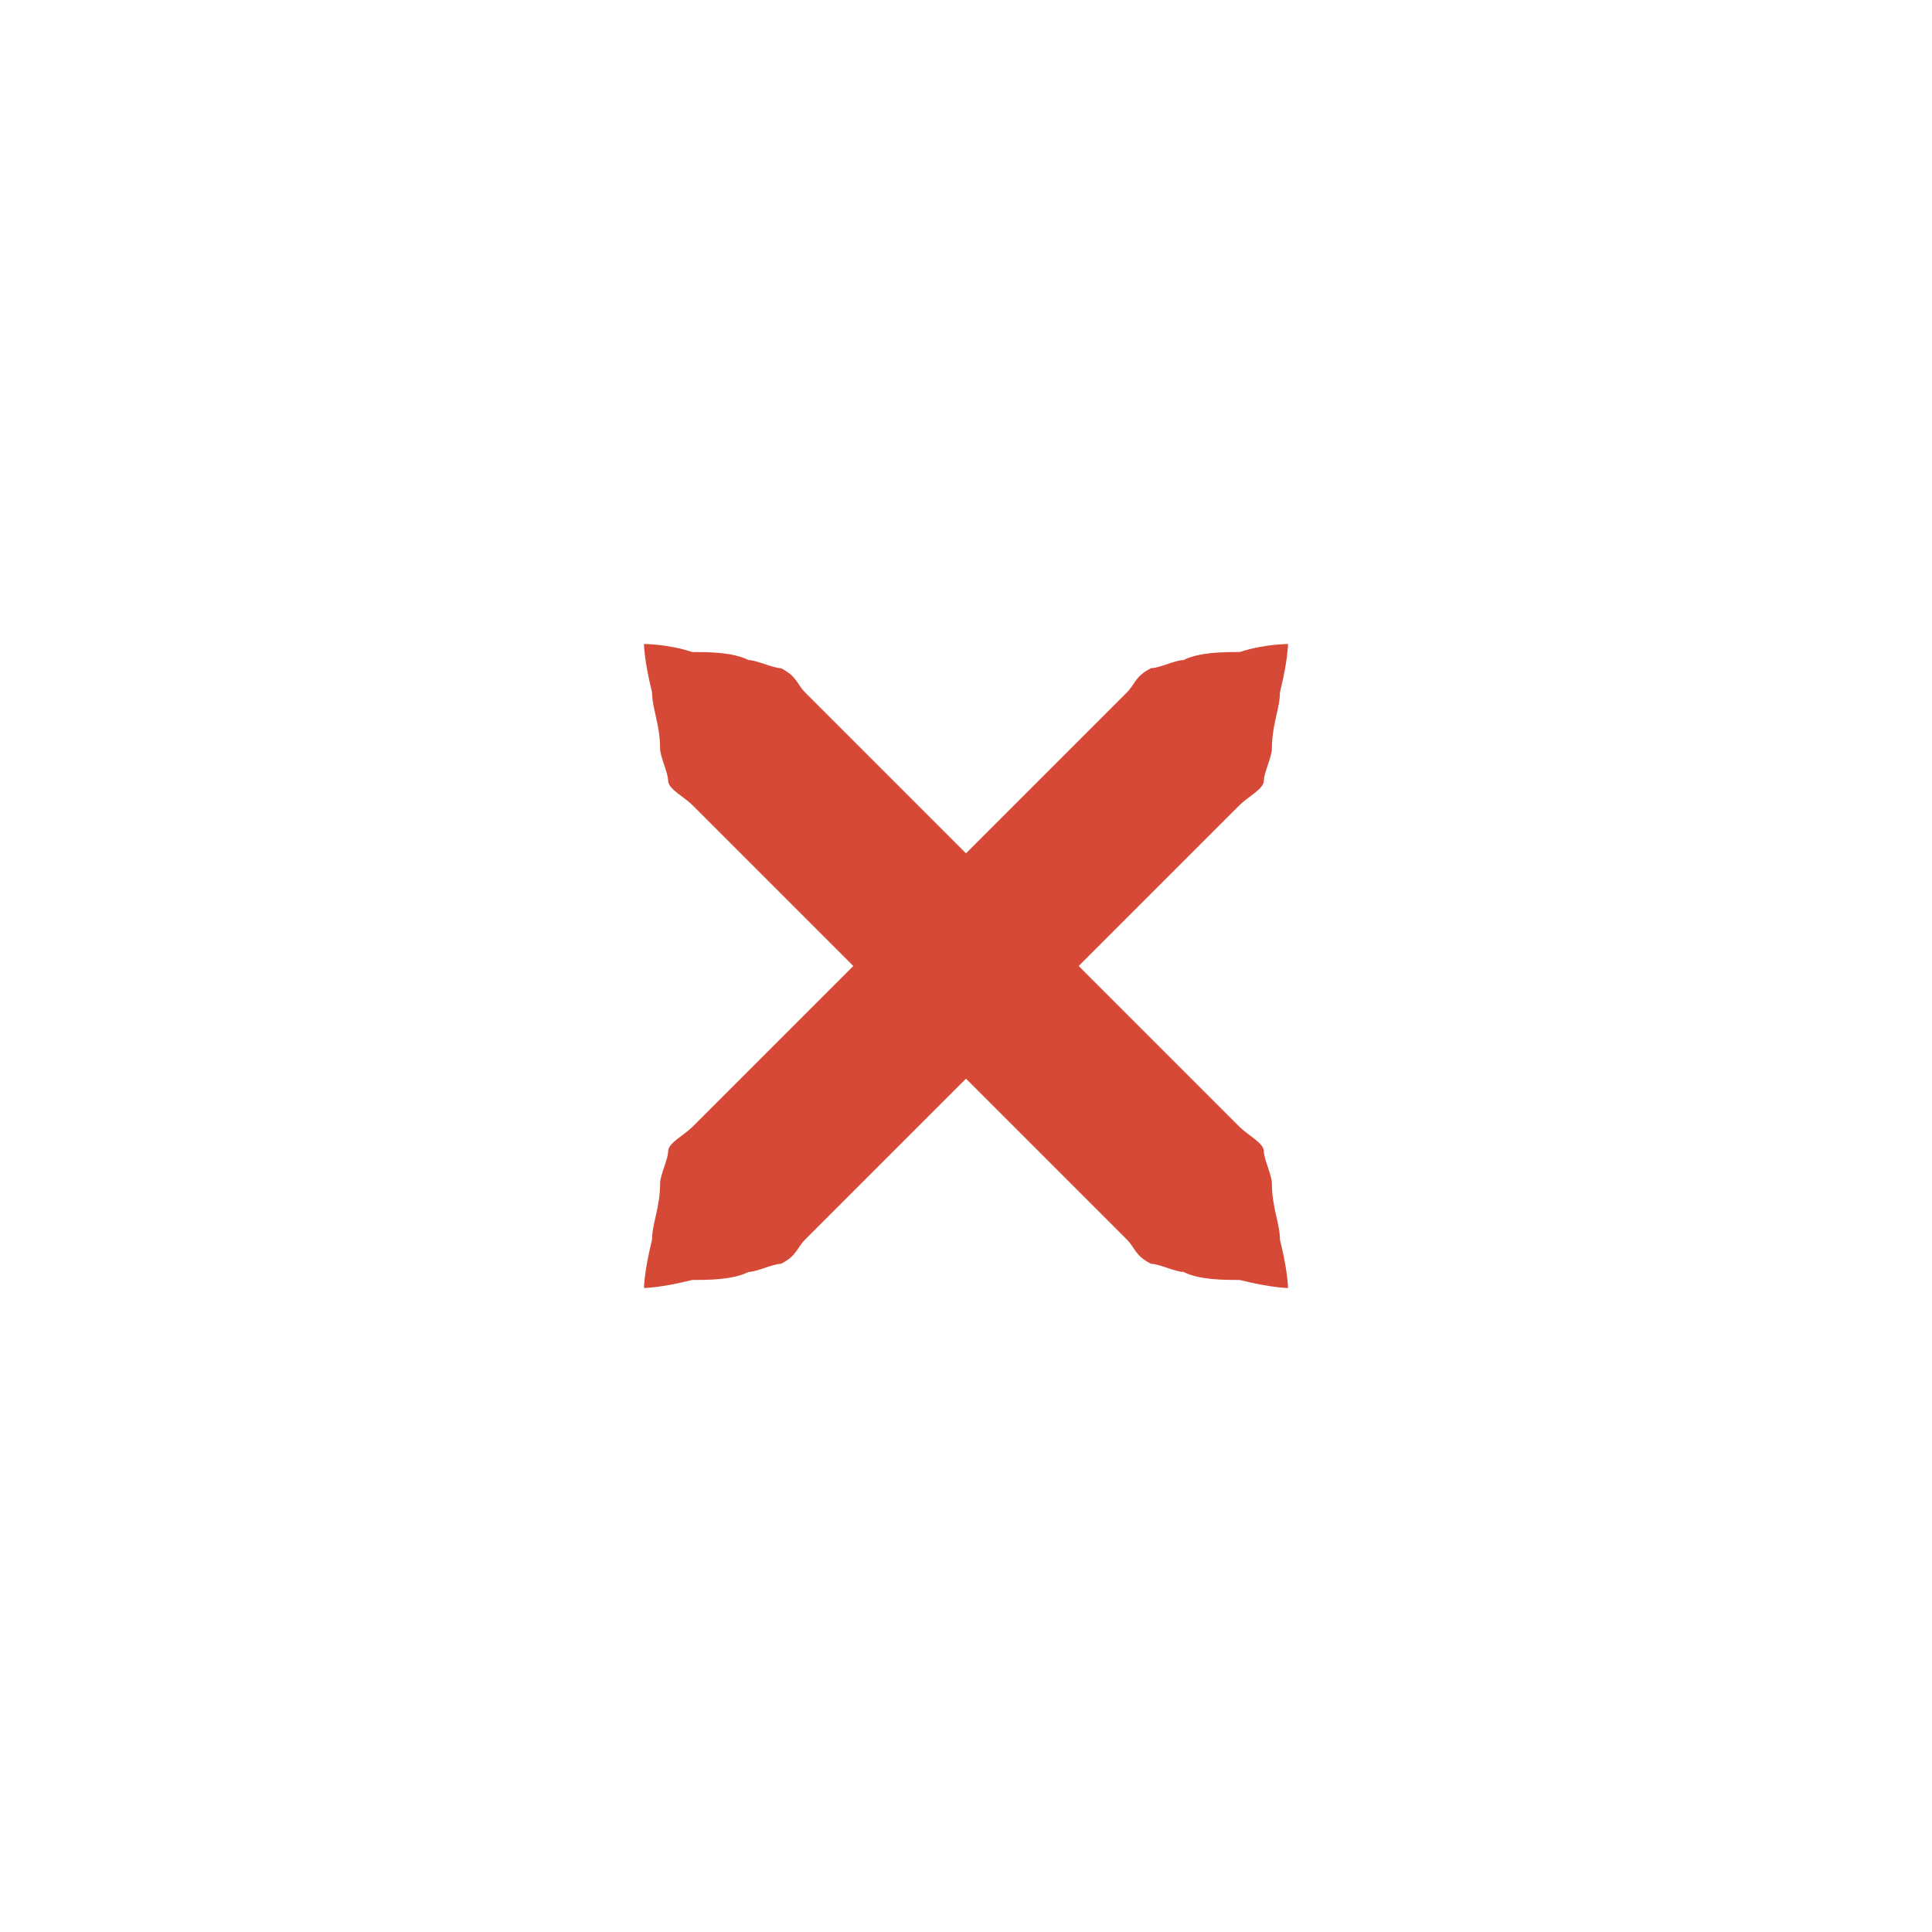
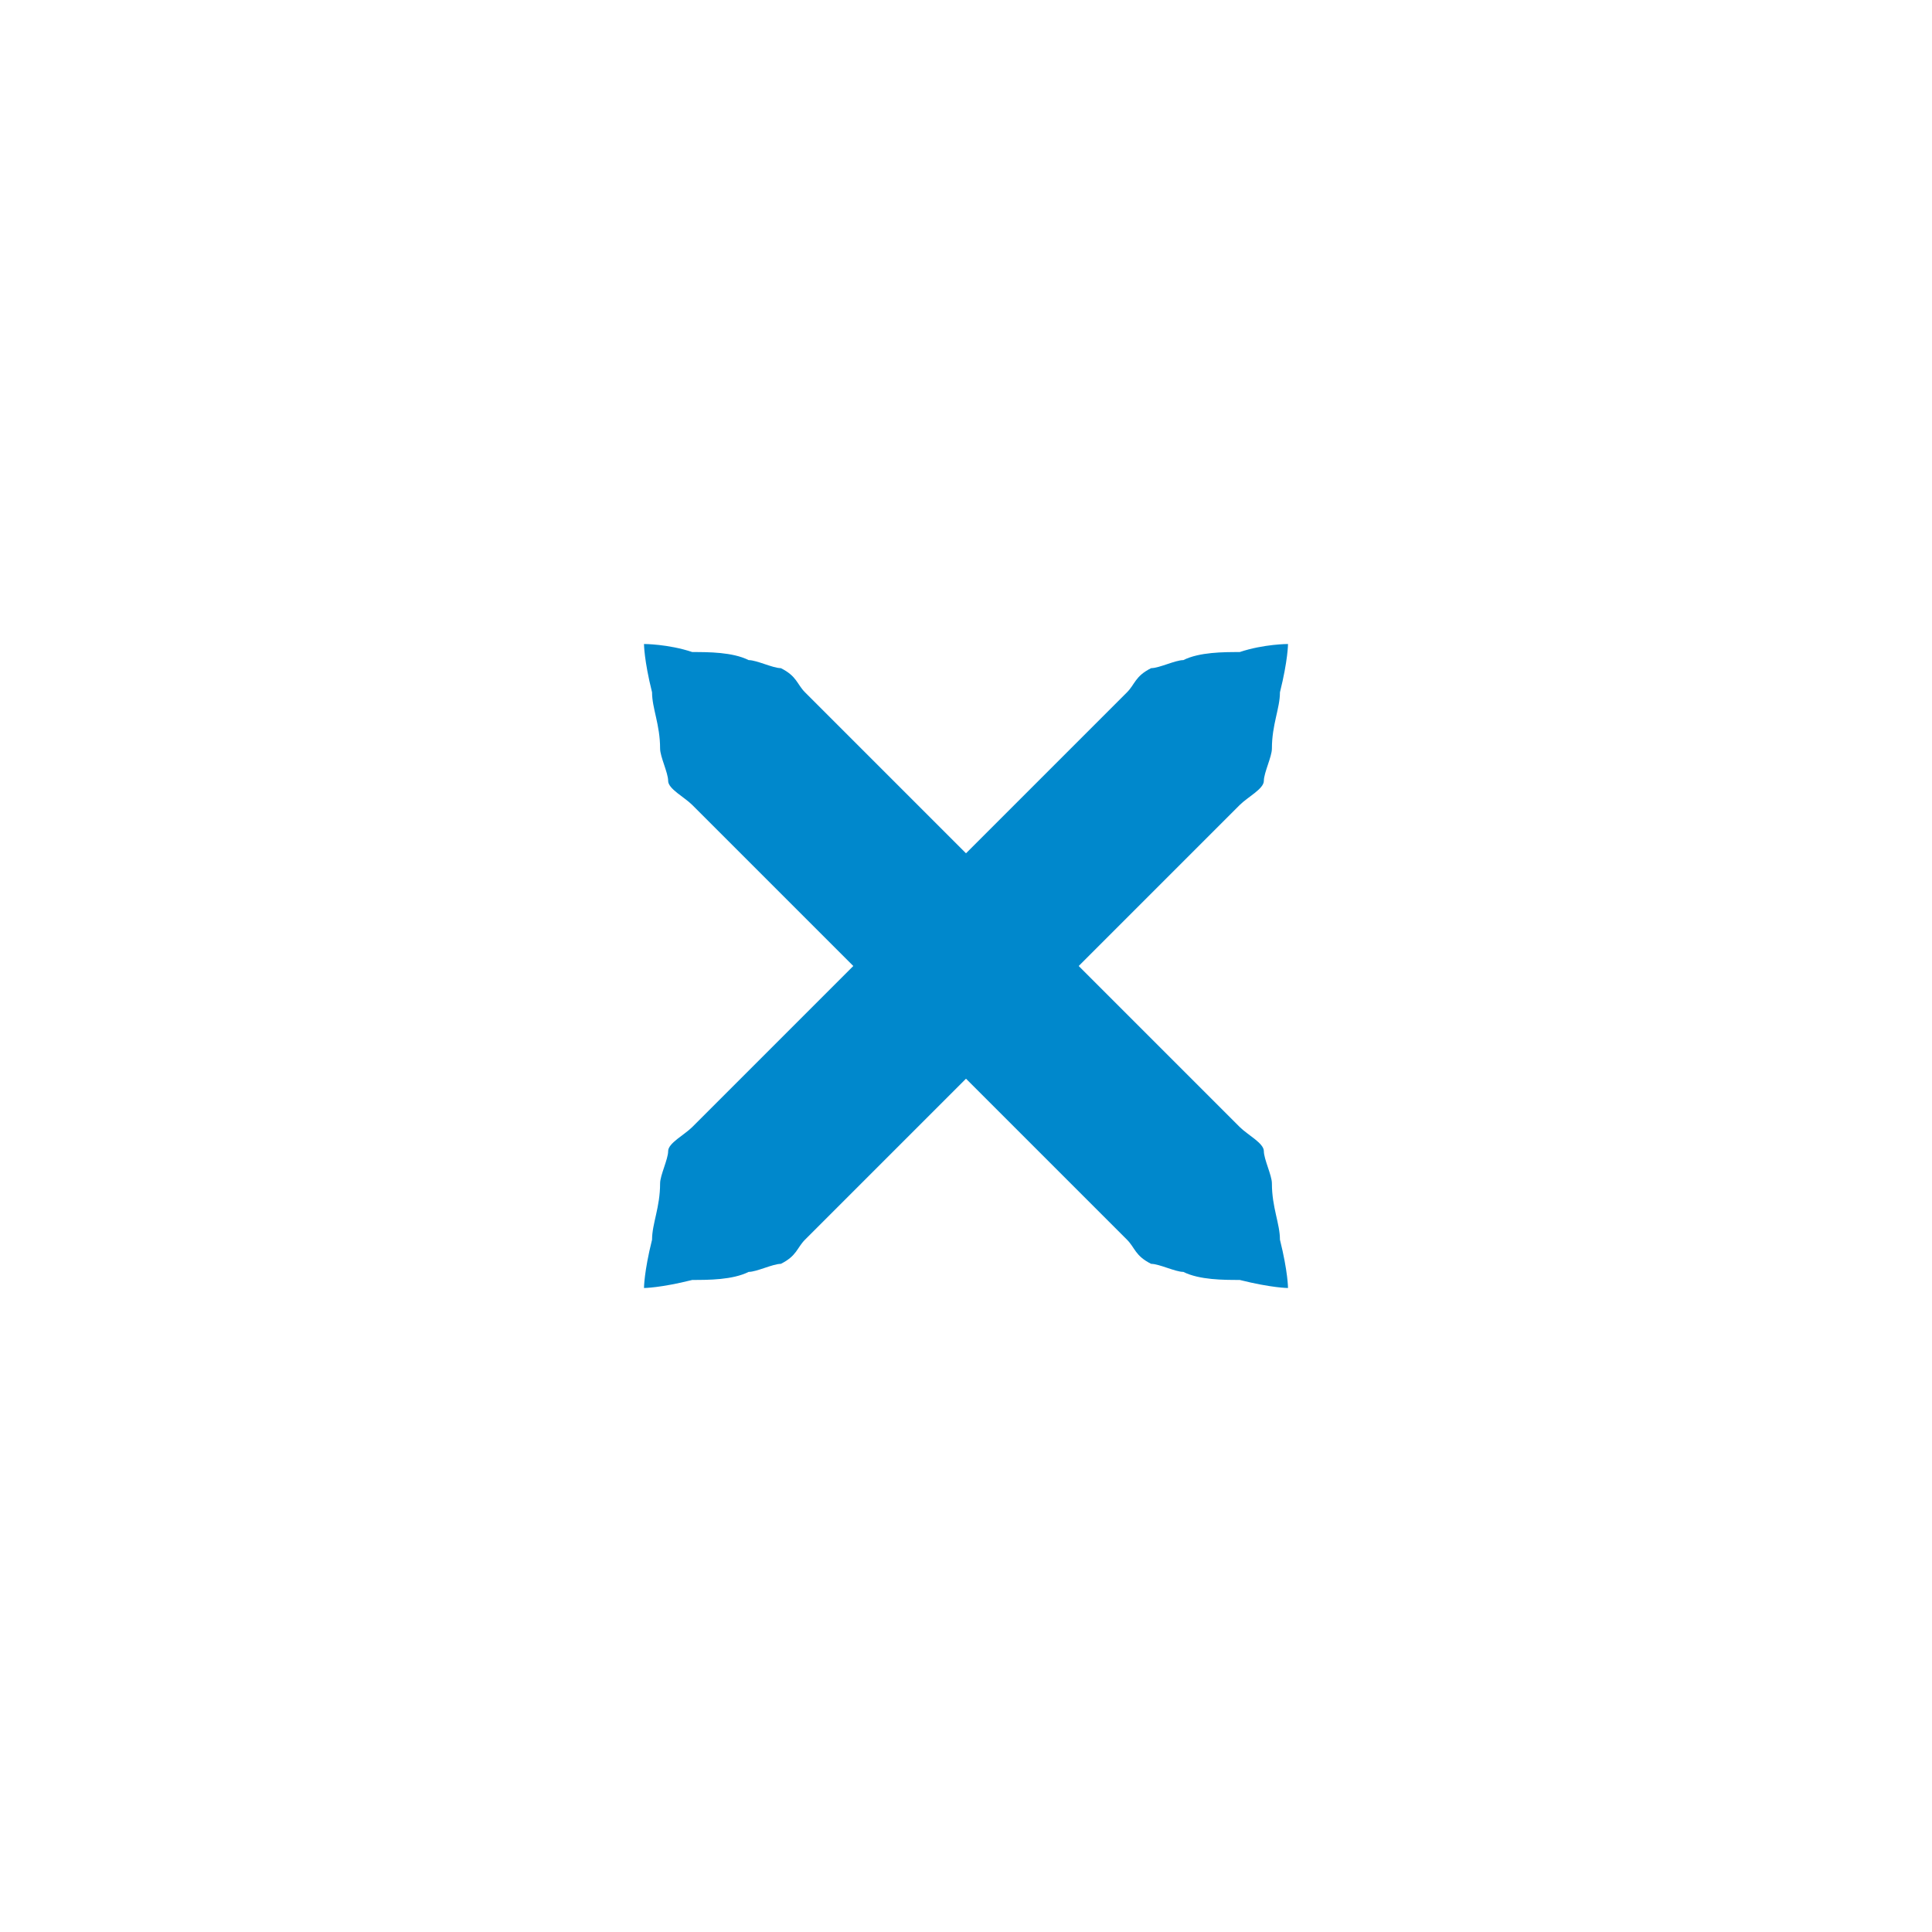
<svg xmlns="http://www.w3.org/2000/svg" xmlns:xlink="http://www.w3.org/1999/xlink" version="1.1" x="0px" y="0px" width="24px" height="24px" viewBox="0 0 24 24">
-   <path id="a" fill="#d64937" d="M16,8c0,0,0,0.2-0.1,0.6c0,0.2-0.1,0.4-0.1,0.7c0,0.1-0.1,0.3-0.1,0.4c0,0.1-0.2,0.2-0.3,0.3c-0.7,0.7-1.7,1.7-2.7,2.7c-1,1-2,2-2.7,2.7c-0.1,0.1-0.1,0.2-0.3,0.3c-0.1,0-0.3,0.1-0.4,0.1c-0.2,0.1-0.5,0.1-0.7,0.1C8.2,16,8,16,8,16s0-0.2,0.1-0.6c0-0.2,0.1-0.4,0.1-0.7c0-0.1,0.1-0.3,0.1-0.4c0-0.1,0.2-0.2,0.3-0.3c0.7-0.7,1.7-1.7,2.7-2.7c1-1,2-2,2.7-2.7c0.1-0.1,0.1-0.2,0.3-0.3c0.1,0,0.3-0.1,0.4-0.1c0.2-0.1,0.5-0.1,0.7-0.1C15.7,8,16,8,16,8z" />
+   <path id="a" fill="#0088CC" d="M16,8c0,0,0,0.2-0.1,0.6c0,0.2-0.1,0.4-0.1,0.7c0,0.1-0.1,0.3-0.1,0.4c0,0.1-0.2,0.2-0.3,0.3c-0.7,0.7-1.7,1.7-2.7,2.7c-1,1-2,2-2.7,2.7c-0.1,0.1-0.1,0.2-0.3,0.3c-0.1,0-0.3,0.1-0.4,0.1c-0.2,0.1-0.5,0.1-0.7,0.1C8.2,16,8,16,8,16s0-0.2,0.1-0.6c0-0.2,0.1-0.4,0.1-0.7c0-0.1,0.1-0.3,0.1-0.4c0-0.1,0.2-0.2,0.3-0.3c0.7-0.7,1.7-1.7,2.7-2.7c1-1,2-2,2.7-2.7c0.1-0.1,0.1-0.2,0.3-0.3c0.1,0,0.3-0.1,0.4-0.1c0.2-0.1,0.5-0.1,0.7-0.1C15.7,8,16,8,16,8z" />
  <use xlink:href="#a" transform="matrix(-1,0,0,1,24,0)" />
</svg>
